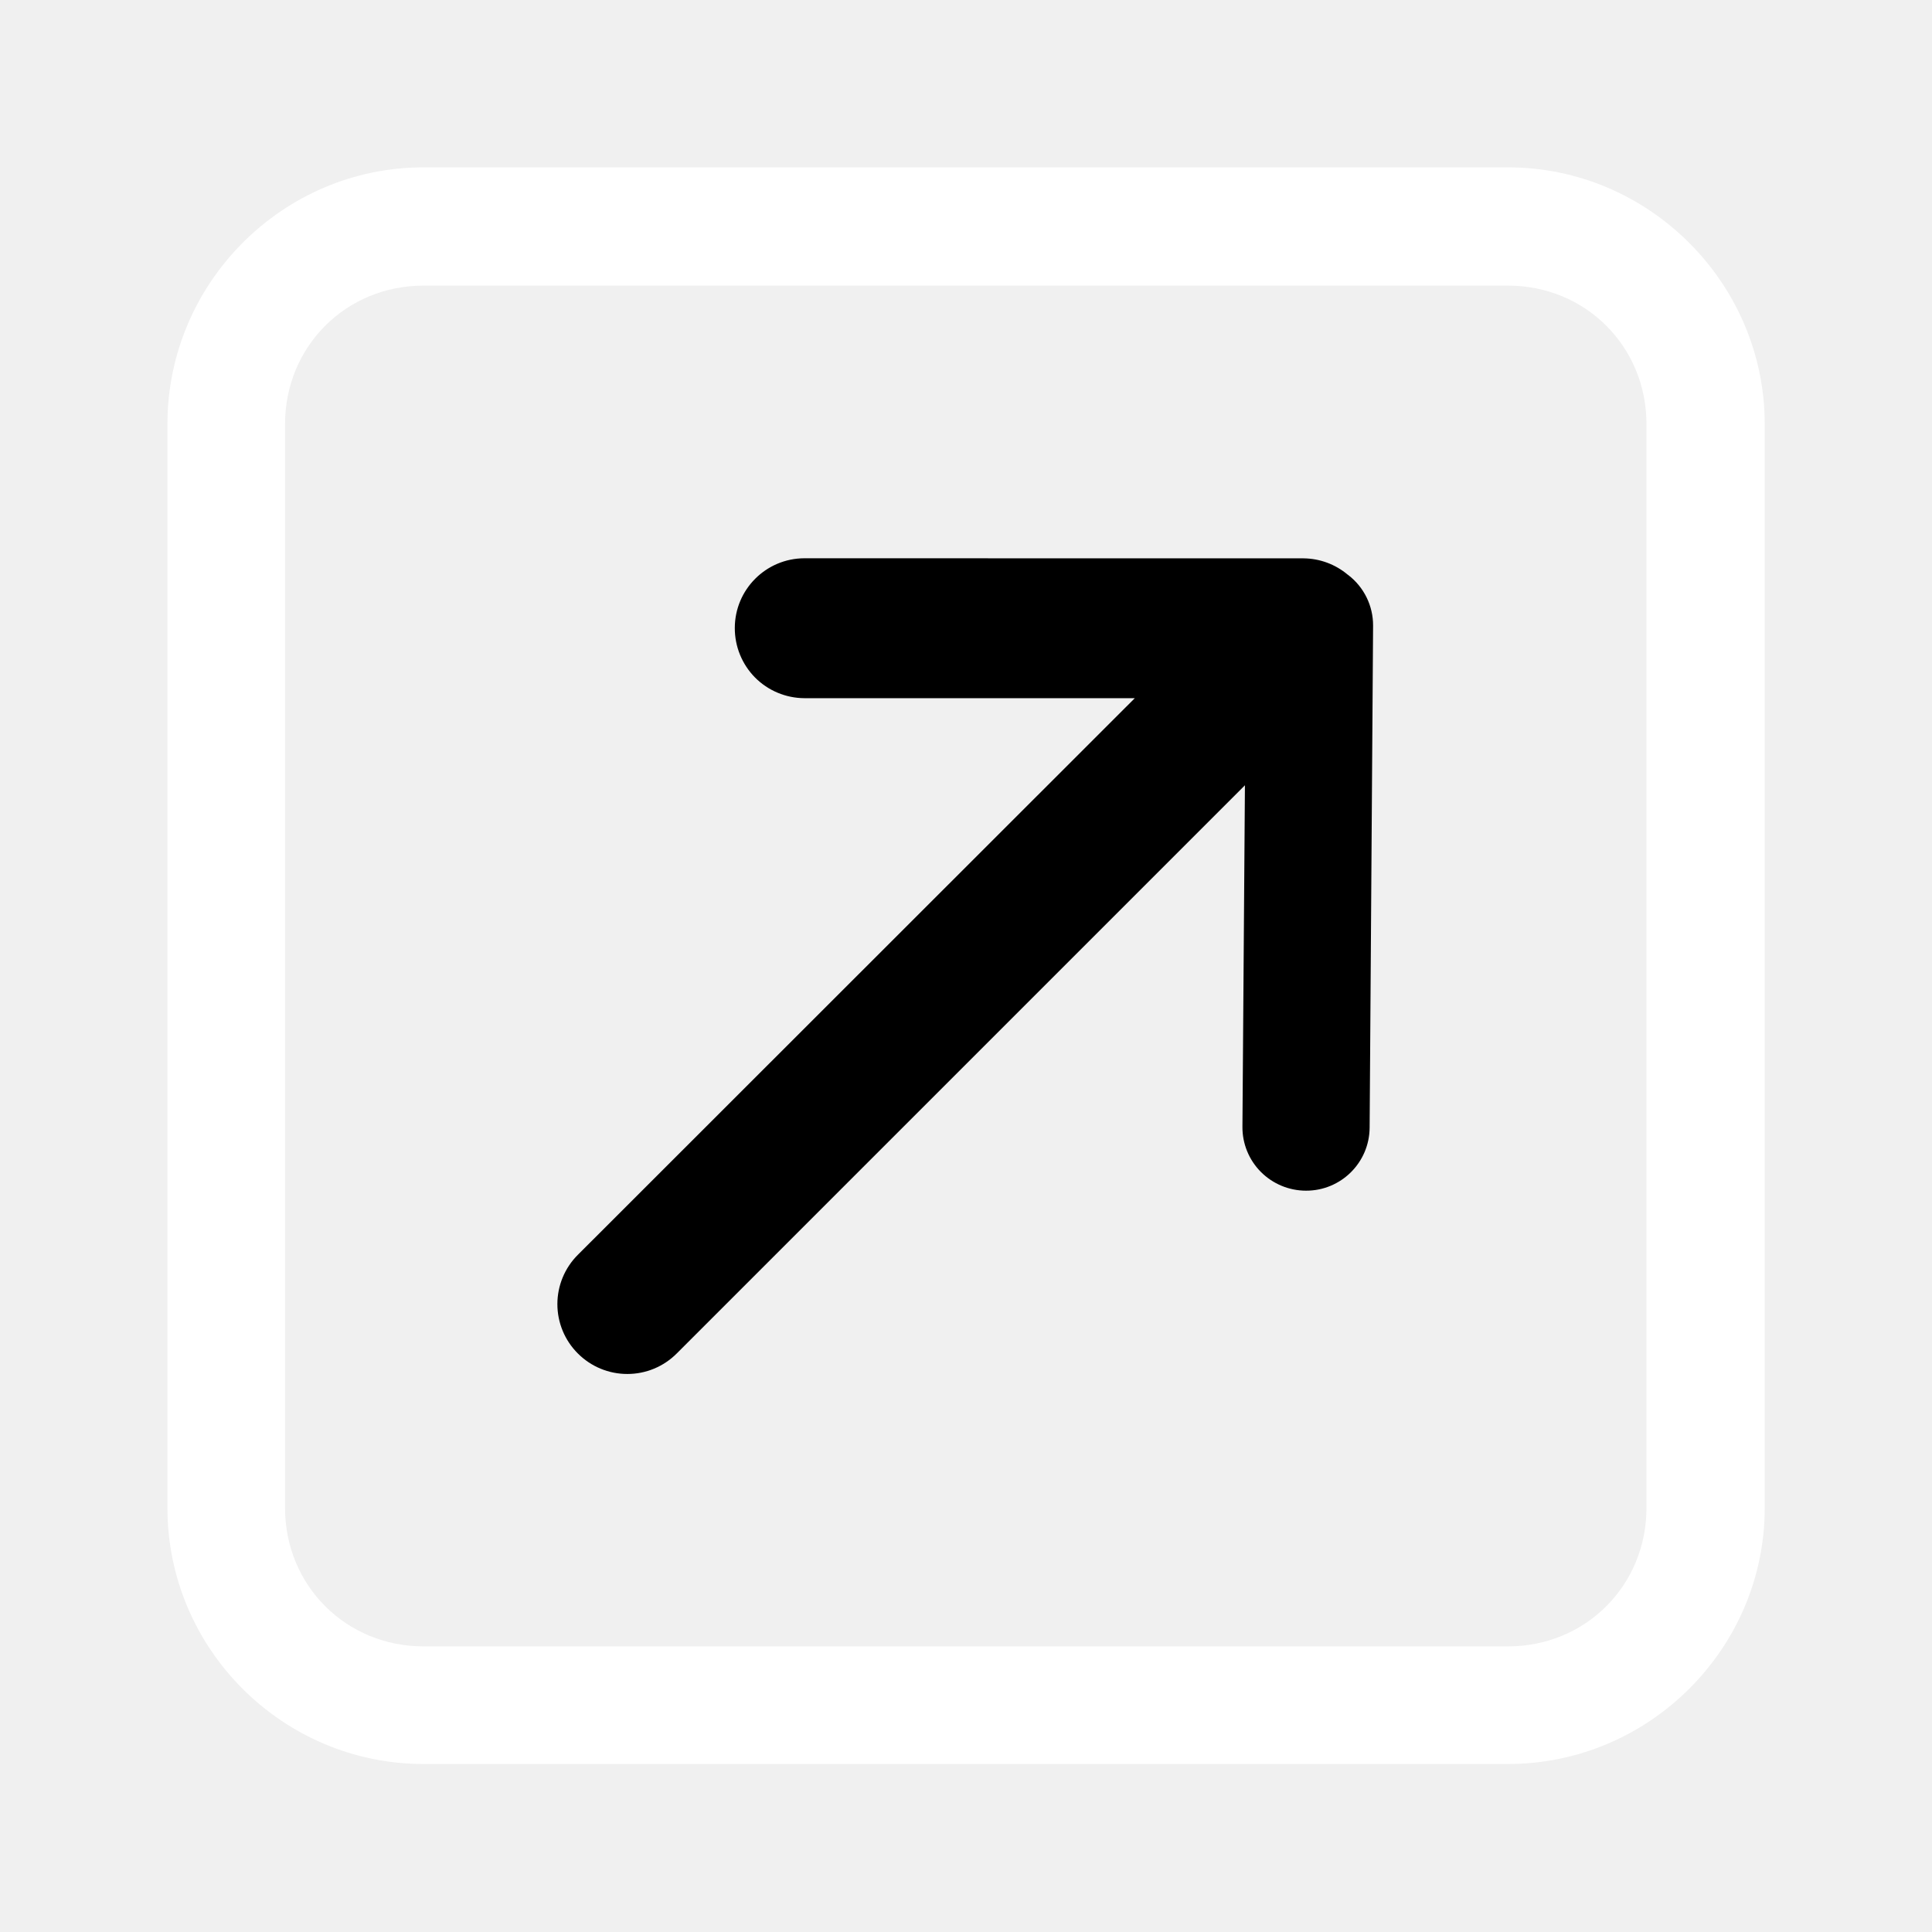
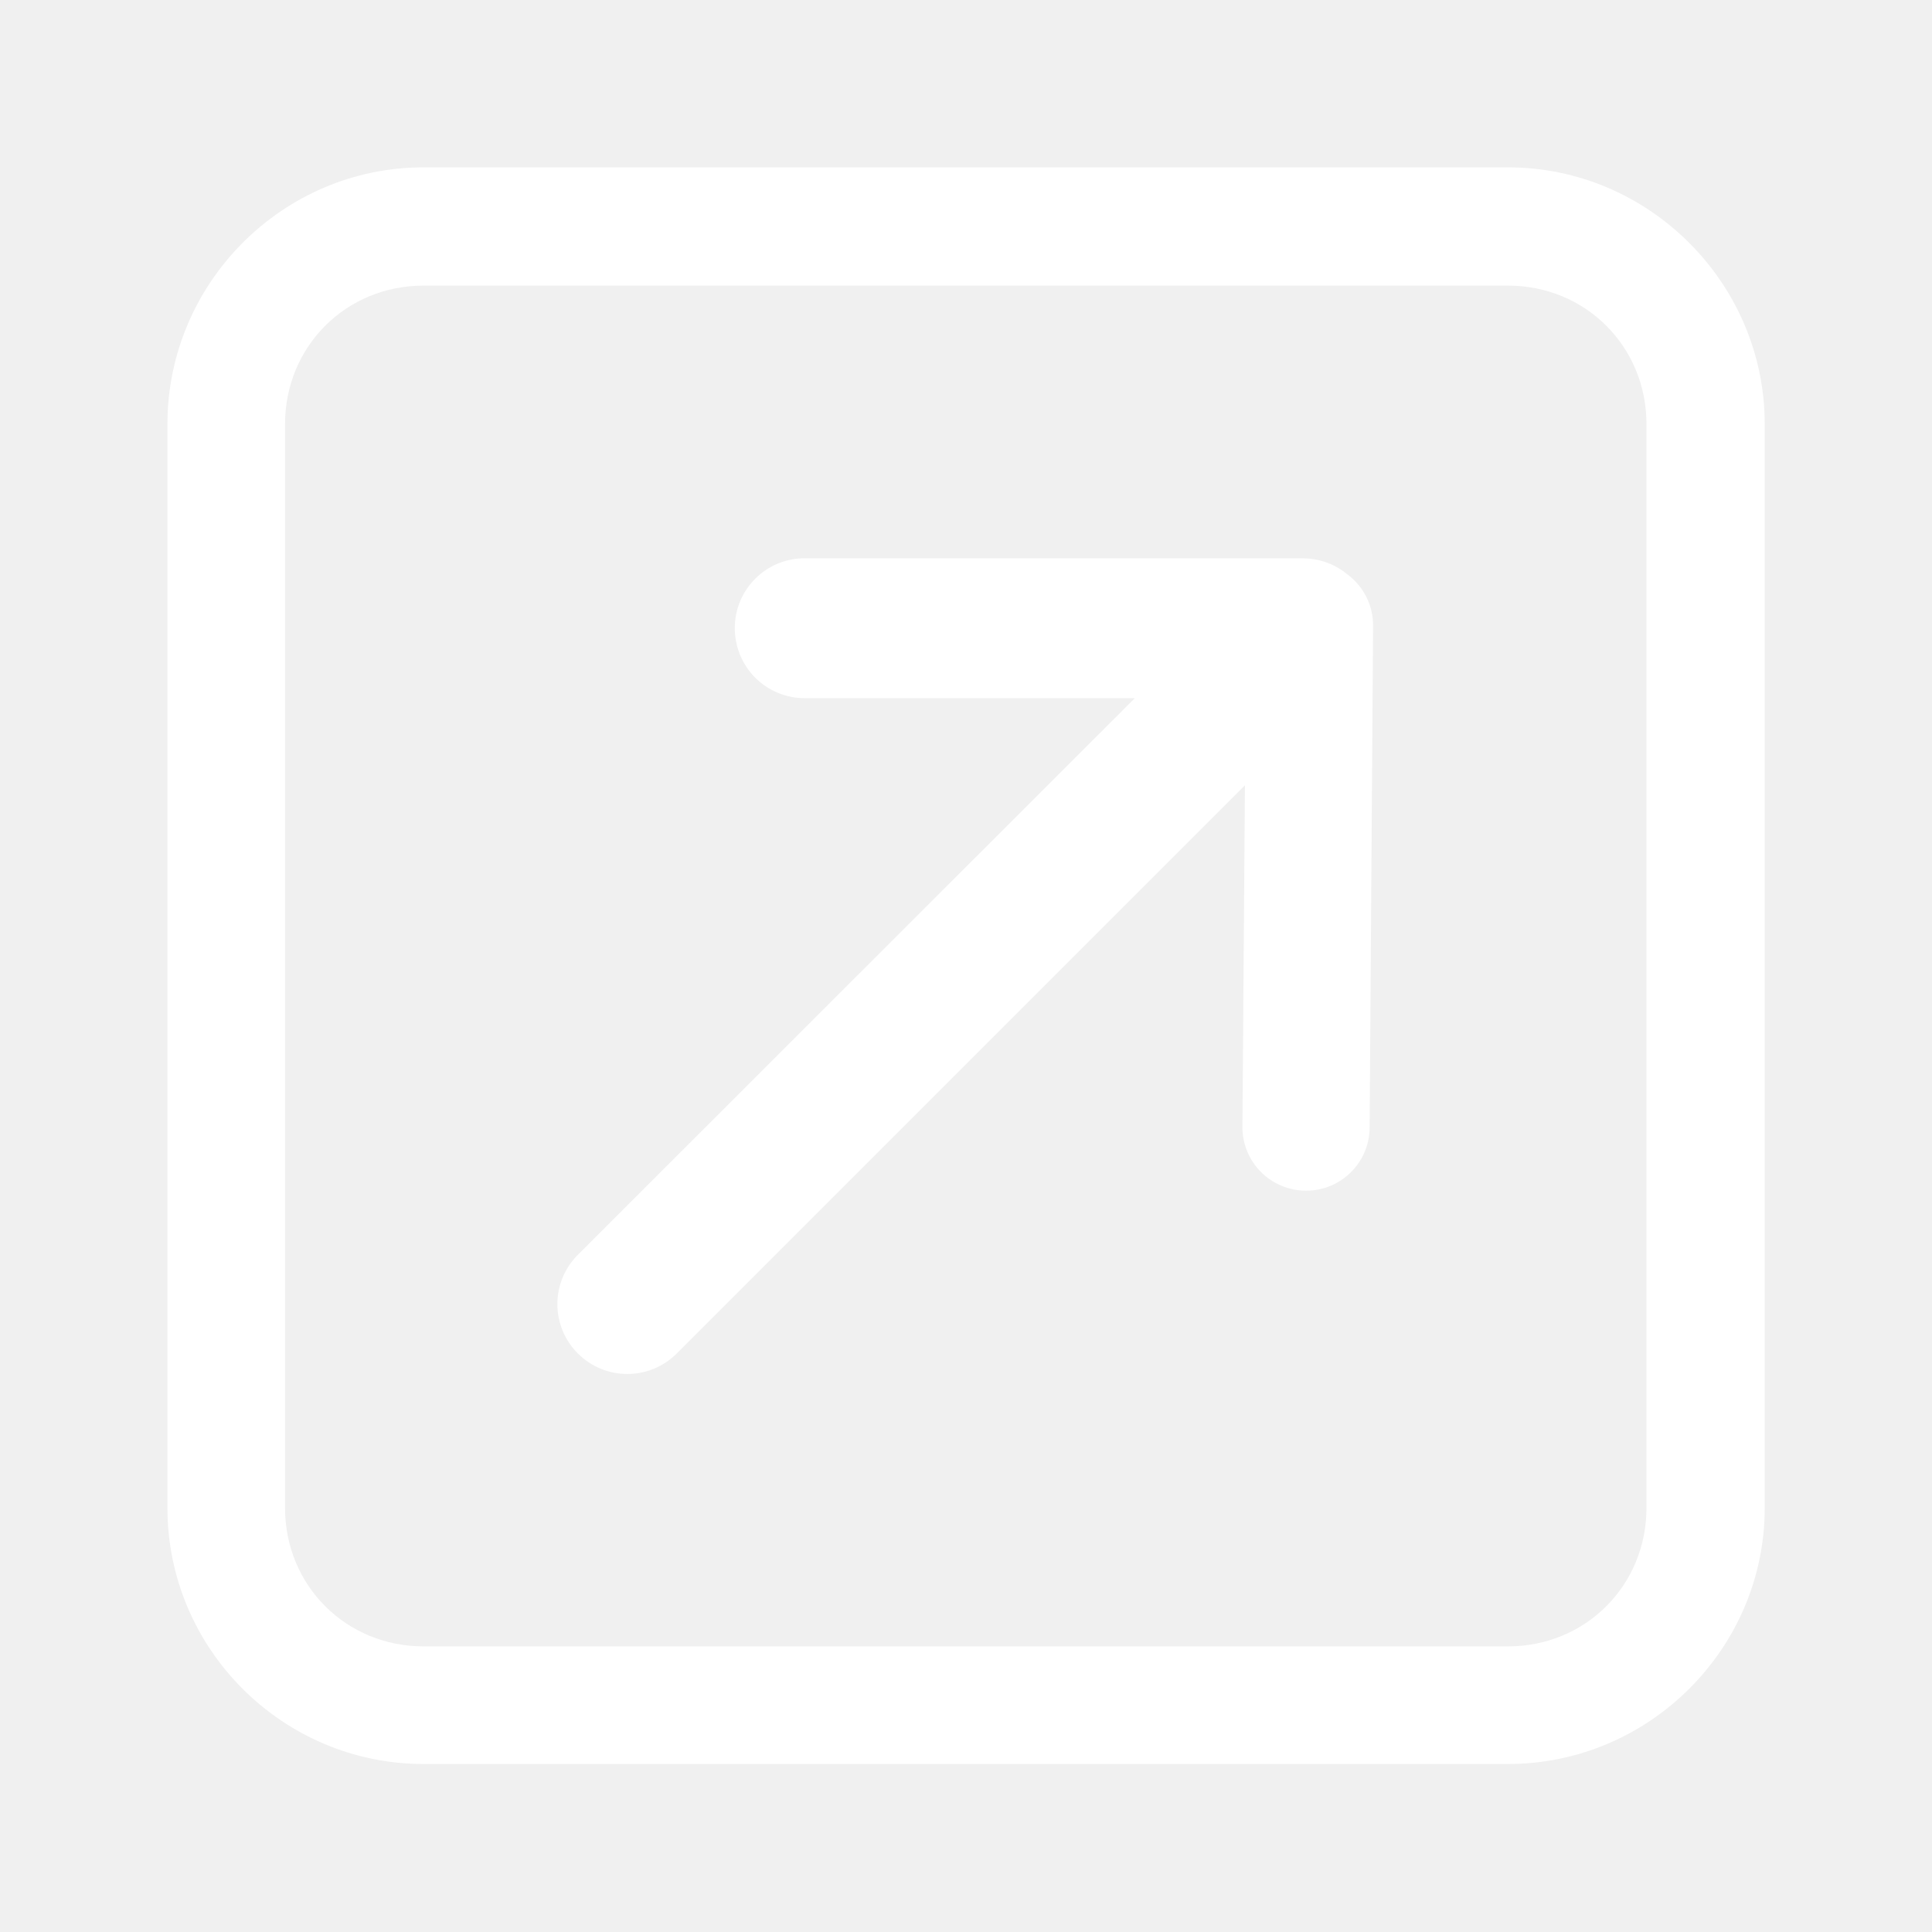
<svg xmlns="http://www.w3.org/2000/svg" width="24" height="24" viewBox="0 0 24 24" fill="none">
  <g fill="#fff">
    <path d="M5.261 2.079c-1.751 0-3.181 1.438-3.181 3.189v13.464c0 1.751 1.43 3.181 3.181 3.181h13.472c1.75 0 3.189-1.431 3.189-3.181V5.268c0-1.751-1.439-3.189-3.189-3.189Zm0 1.469h13.472c.963 0 1.72.756 1.72 1.72v13.464c0 .963-.757 1.72-1.72 1.72H5.261c-.963 0-1.72-.757-1.72-1.72V5.268c0-.964.757-1.72 1.72-1.72Z" />
-     <path fill="#000" d="M9.992 6.935a.867.867 0 0 0-.864.866.872.872 0 0 0 .251.615.87.87 0 0 0 .613.257h4.105L7.179 15.587a.865.865 0 0 0-.255.613c0 .23.091.451.255.614a.866.866 0 0 0 .614.254.865.865 0 0 0 .613-.254l7.059-7.059-.031 4.239a.786.786 0 0 0 .228.563.792.792 0 0 0 .561.234.788.788 0 0 0 .791-.783l.043-6.236a.788.788 0 0 0-.309-.629l-.006-.004a.866.866 0 0 0-.549-.203Z" />
+     <path d="M9.992 6.935a.867.867 0 0 0-.864.866.872.872 0 0 0 .251.615.87.87 0 0 0 .613.257h4.105L7.179 15.587a.865.865 0 0 0-.255.613c0 .23.091.451.255.614a.866.866 0 0 0 .614.254.865.865 0 0 0 .613-.254l7.059-7.059-.031 4.239a.786.786 0 0 0 .228.563.792.792 0 0 0 .561.234.788.788 0 0 0 .791-.783l.043-6.236a.788.788 0 0 0-.309-.629l-.006-.004a.866.866 0 0 0-.549-.203Z" />
  </g>
</svg>
